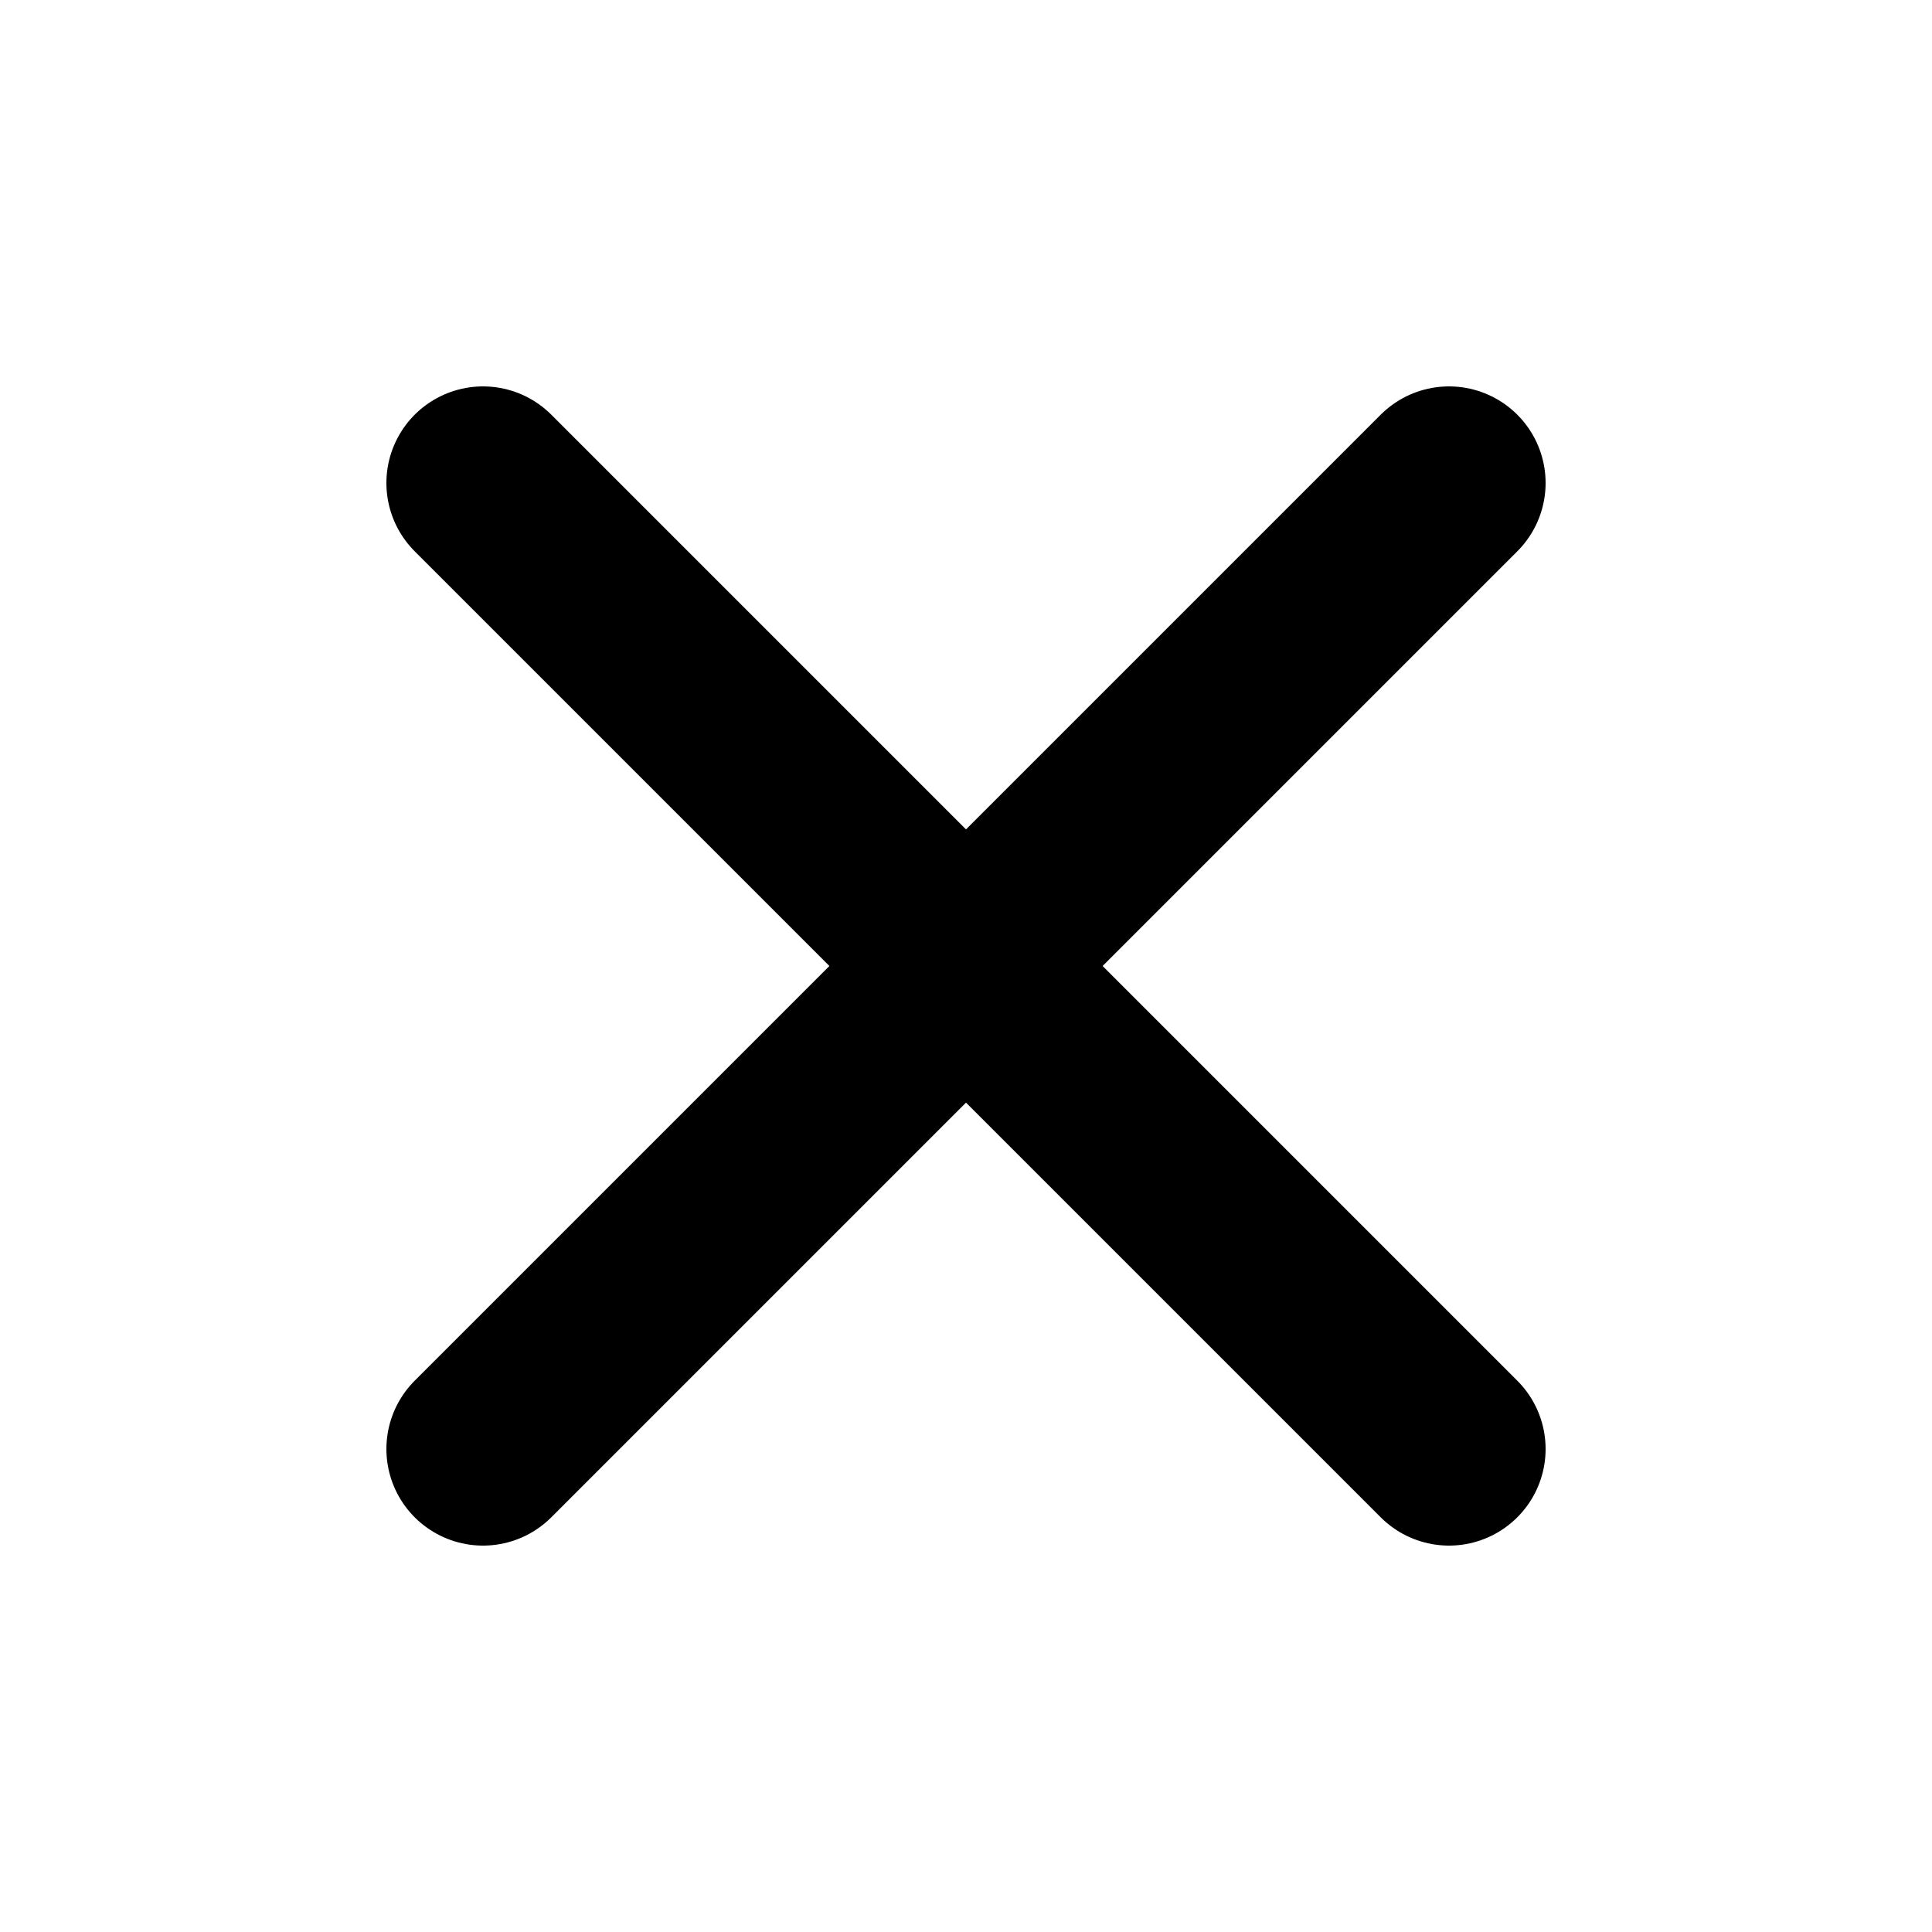
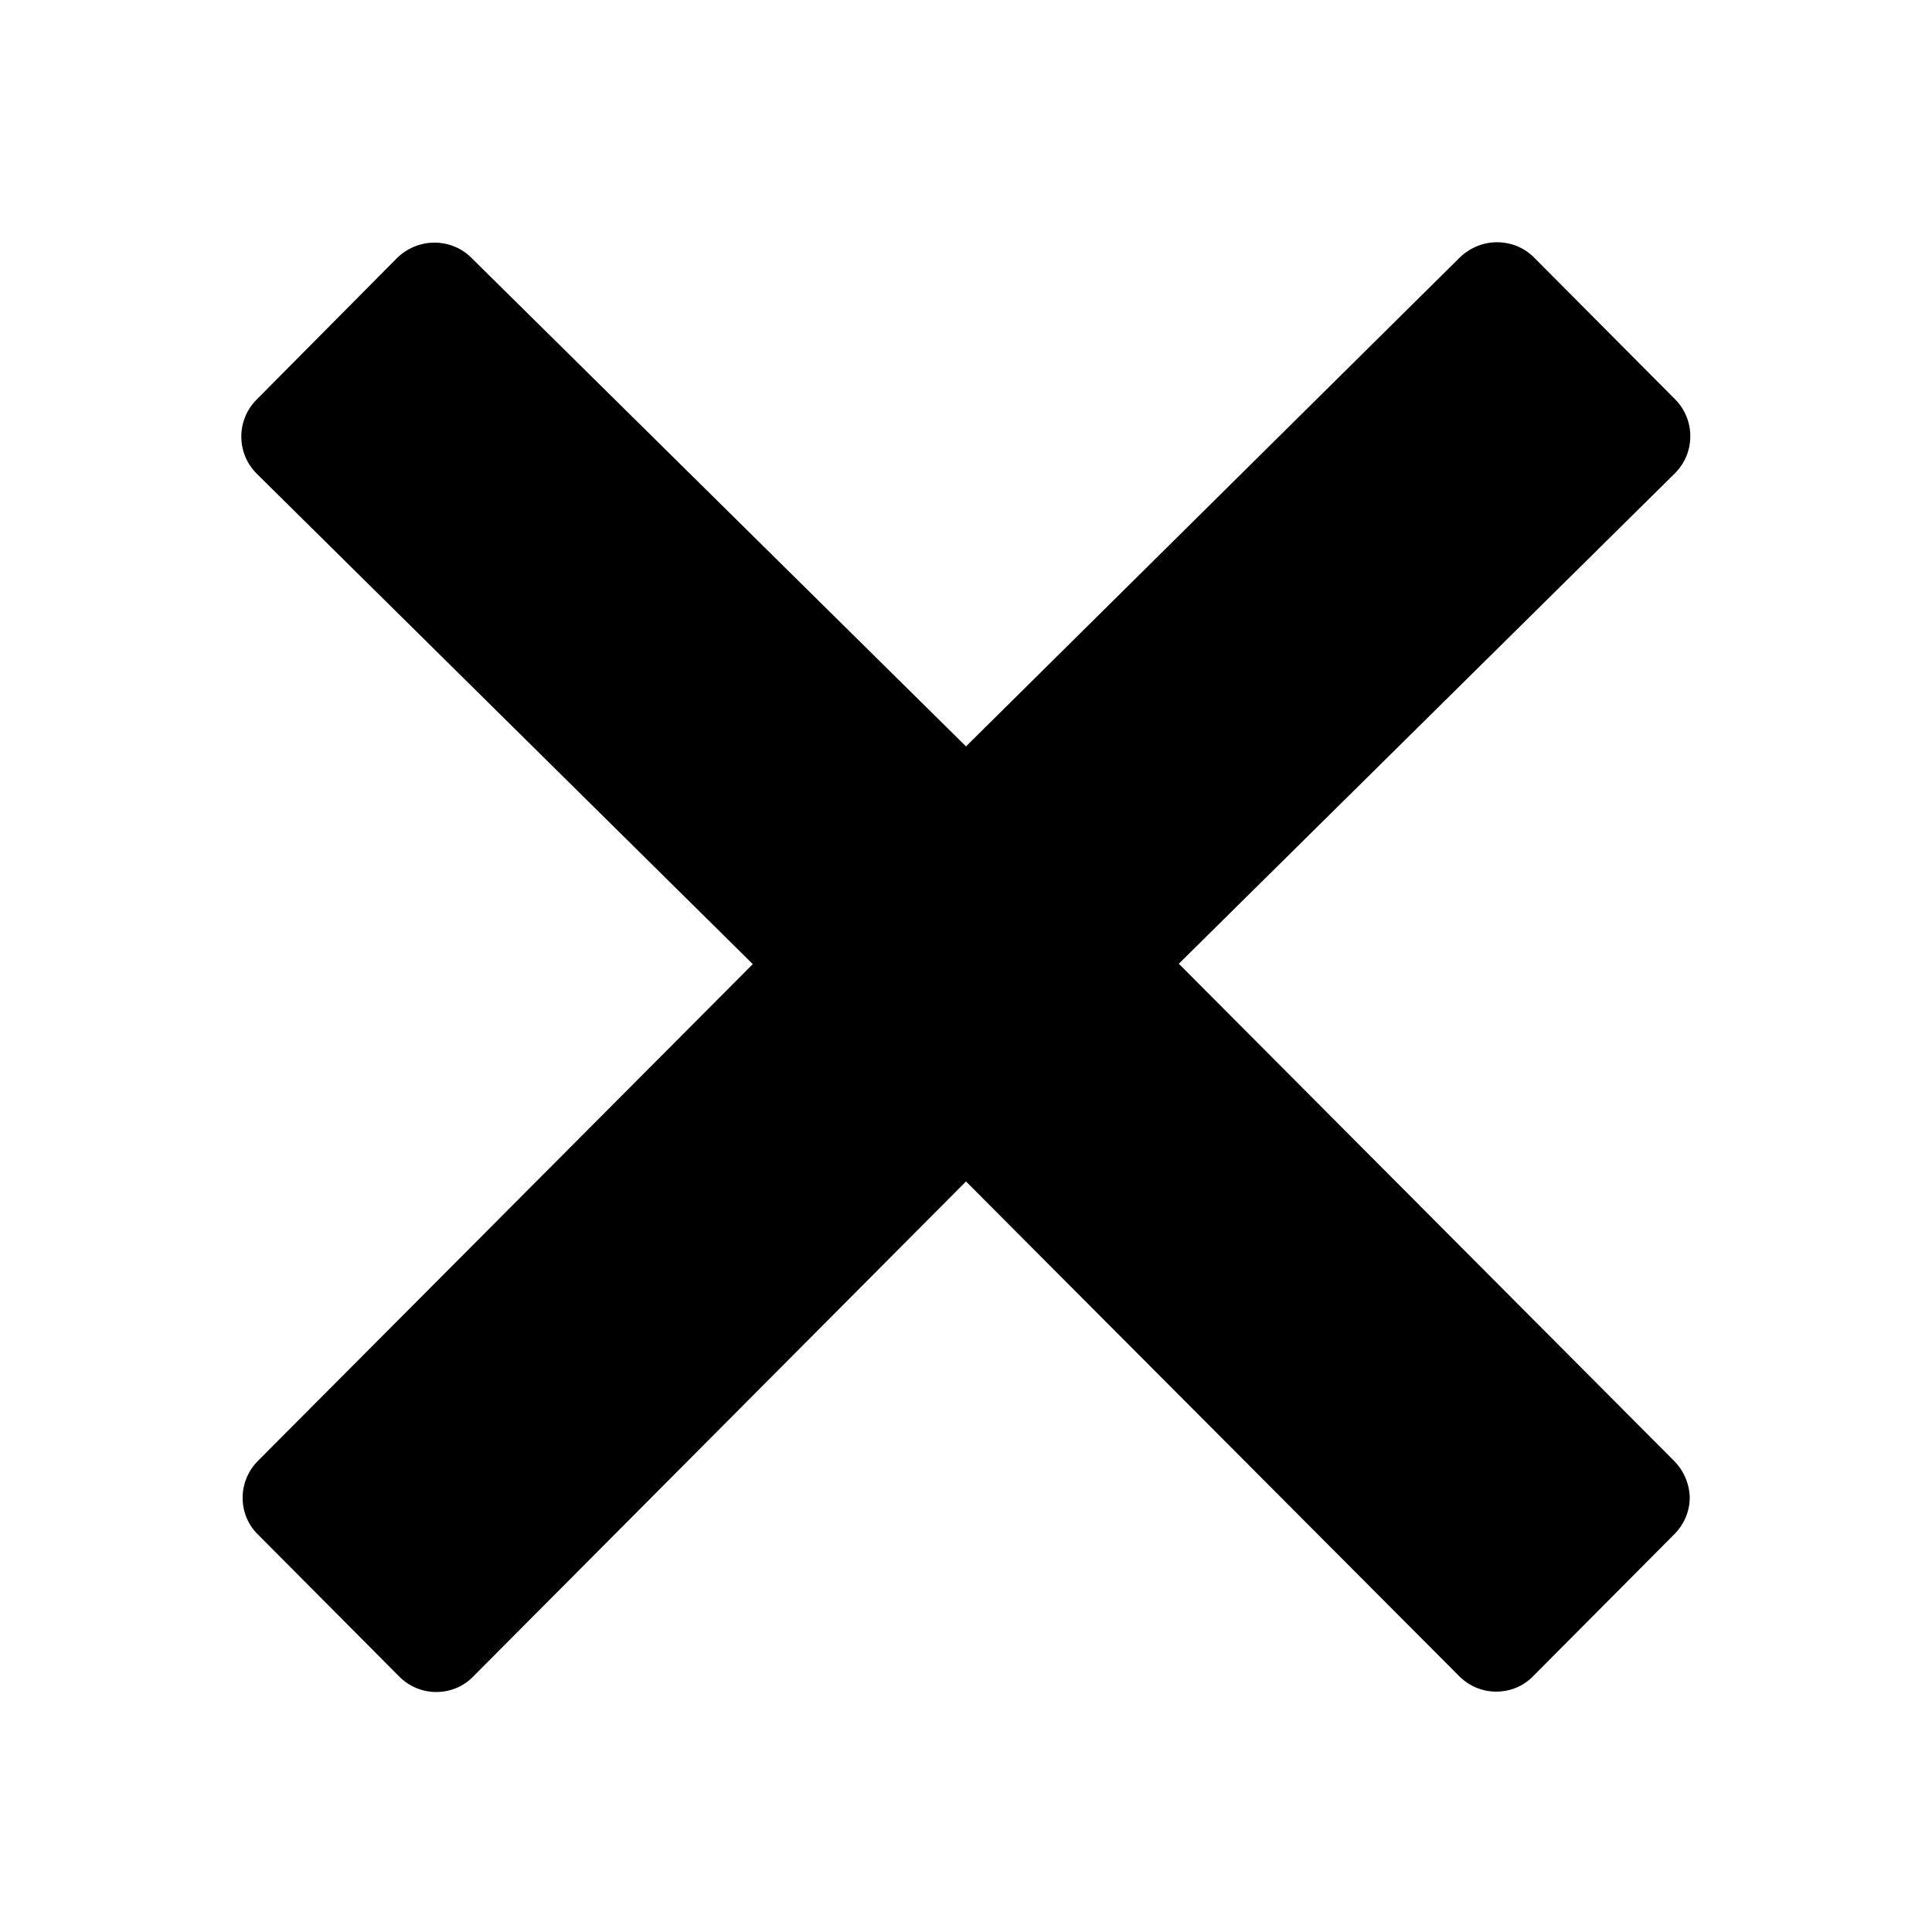
- <svg xmlns="http://www.w3.org/2000/svg" width="20" height="20" viewBox="0 0 20 20" fill="currentColor">
-   <path d="M15 5L5 15" stroke="black" stroke-width="2" stroke-linecap="round" stroke-linejoin="round" />
-   <path d="M5 5L15 15" stroke="black" stroke-width="2" stroke-linecap="round" stroke-linejoin="round" />
+ <svg xmlns="http://www.w3.org/2000/svg" height="512px" id="cross" fill="currentColor" style="enable-background:new 0 0 512 512;" version="1.1" viewBox="0 0 512 512" xml:space="preserve">
+   <path d="M443.6,387.1L312.4,255.4l131.5-130c5.4-5.4,5.4-14.2,0-19.6l-37.4-37.6c-2.6-2.6-6.1-4-9.8-4c-3.7,0-7.2,1.5-9.8,4  L256,197.8L124.9,68.3c-2.6-2.6-6.1-4-9.8-4c-3.7,0-7.2,1.5-9.8,4L68,105.9c-5.4,5.4-5.4,14.2,0,19.6l131.5,130L68.4,387.1  c-2.6,2.6-4.1,6.1-4.1,9.8c0,3.7,1.4,7.2,4.1,9.8l37.4,37.6c2.7,2.7,6.2,4.1,9.8,4.1c3.5,0,7.1-1.3,9.8-4.1L256,313.1l130.7,131.1  c2.7,2.7,6.2,4.1,9.8,4.1c3.5,0,7.1-1.3,9.8-4.1l37.4-37.6c2.6-2.6,4.1-6.1,4.1-9.8C447.7,393.2,446.2,389.7,443.6,387.1z" />
</svg>
